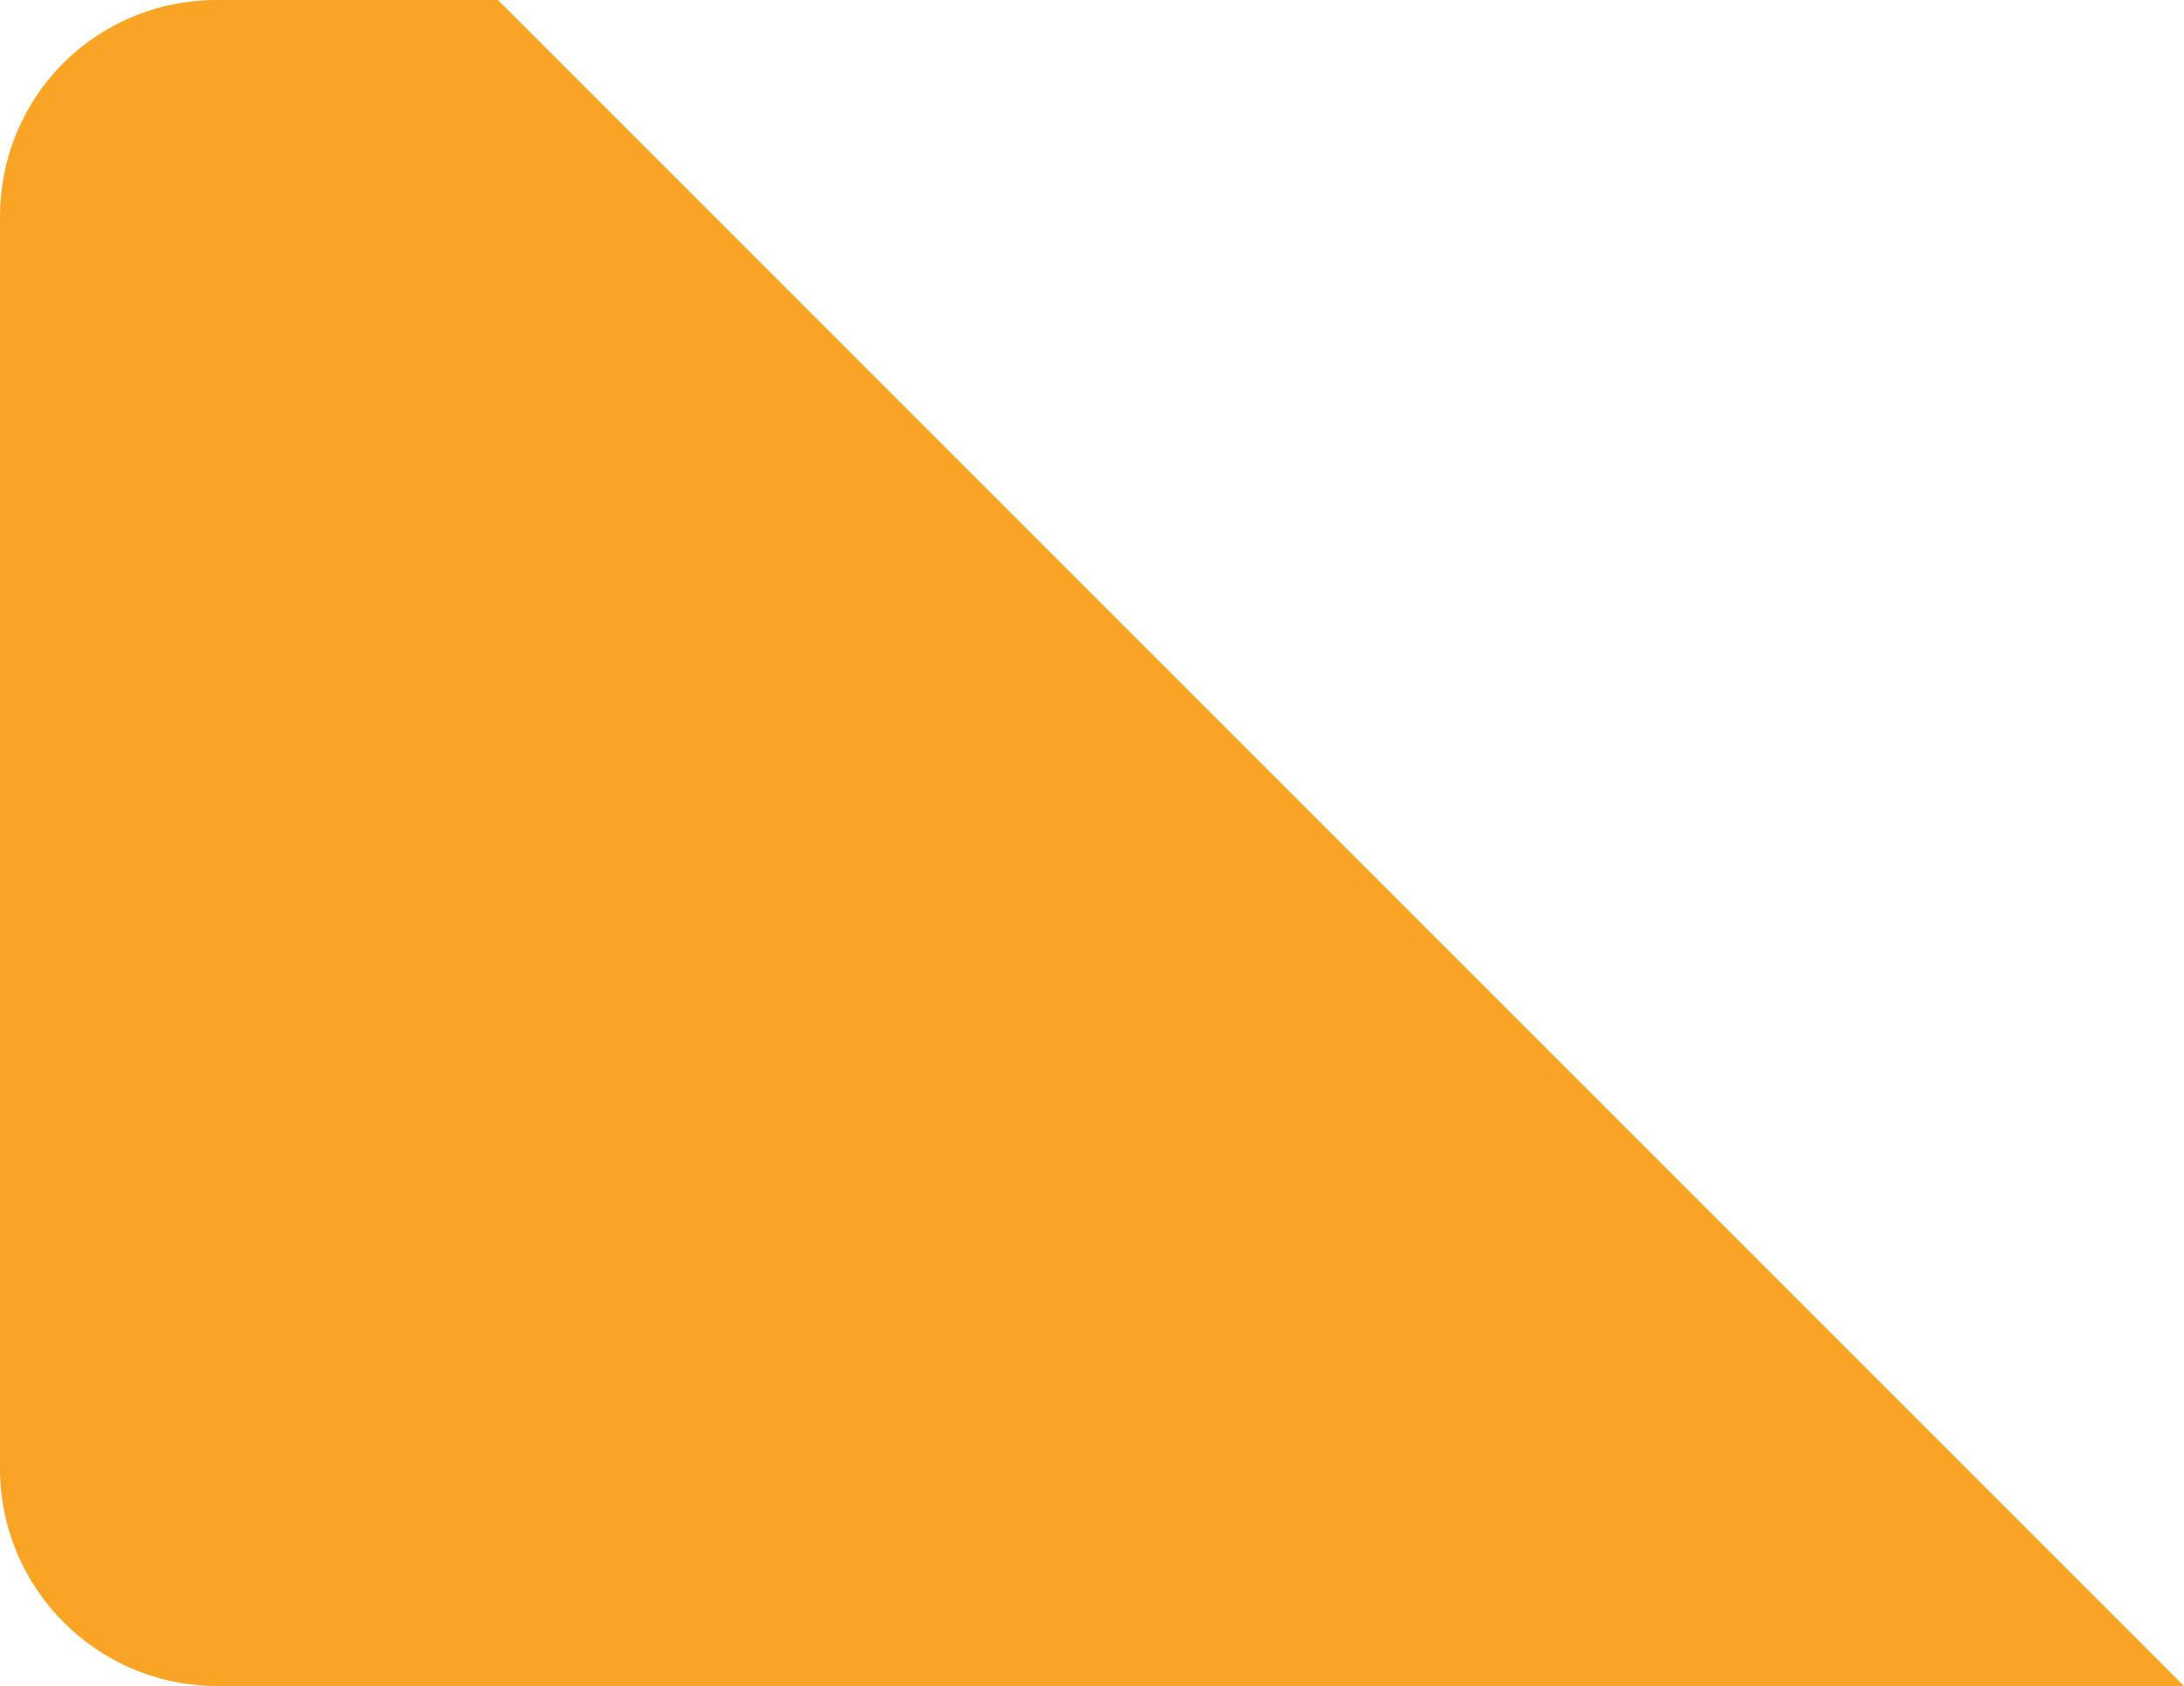
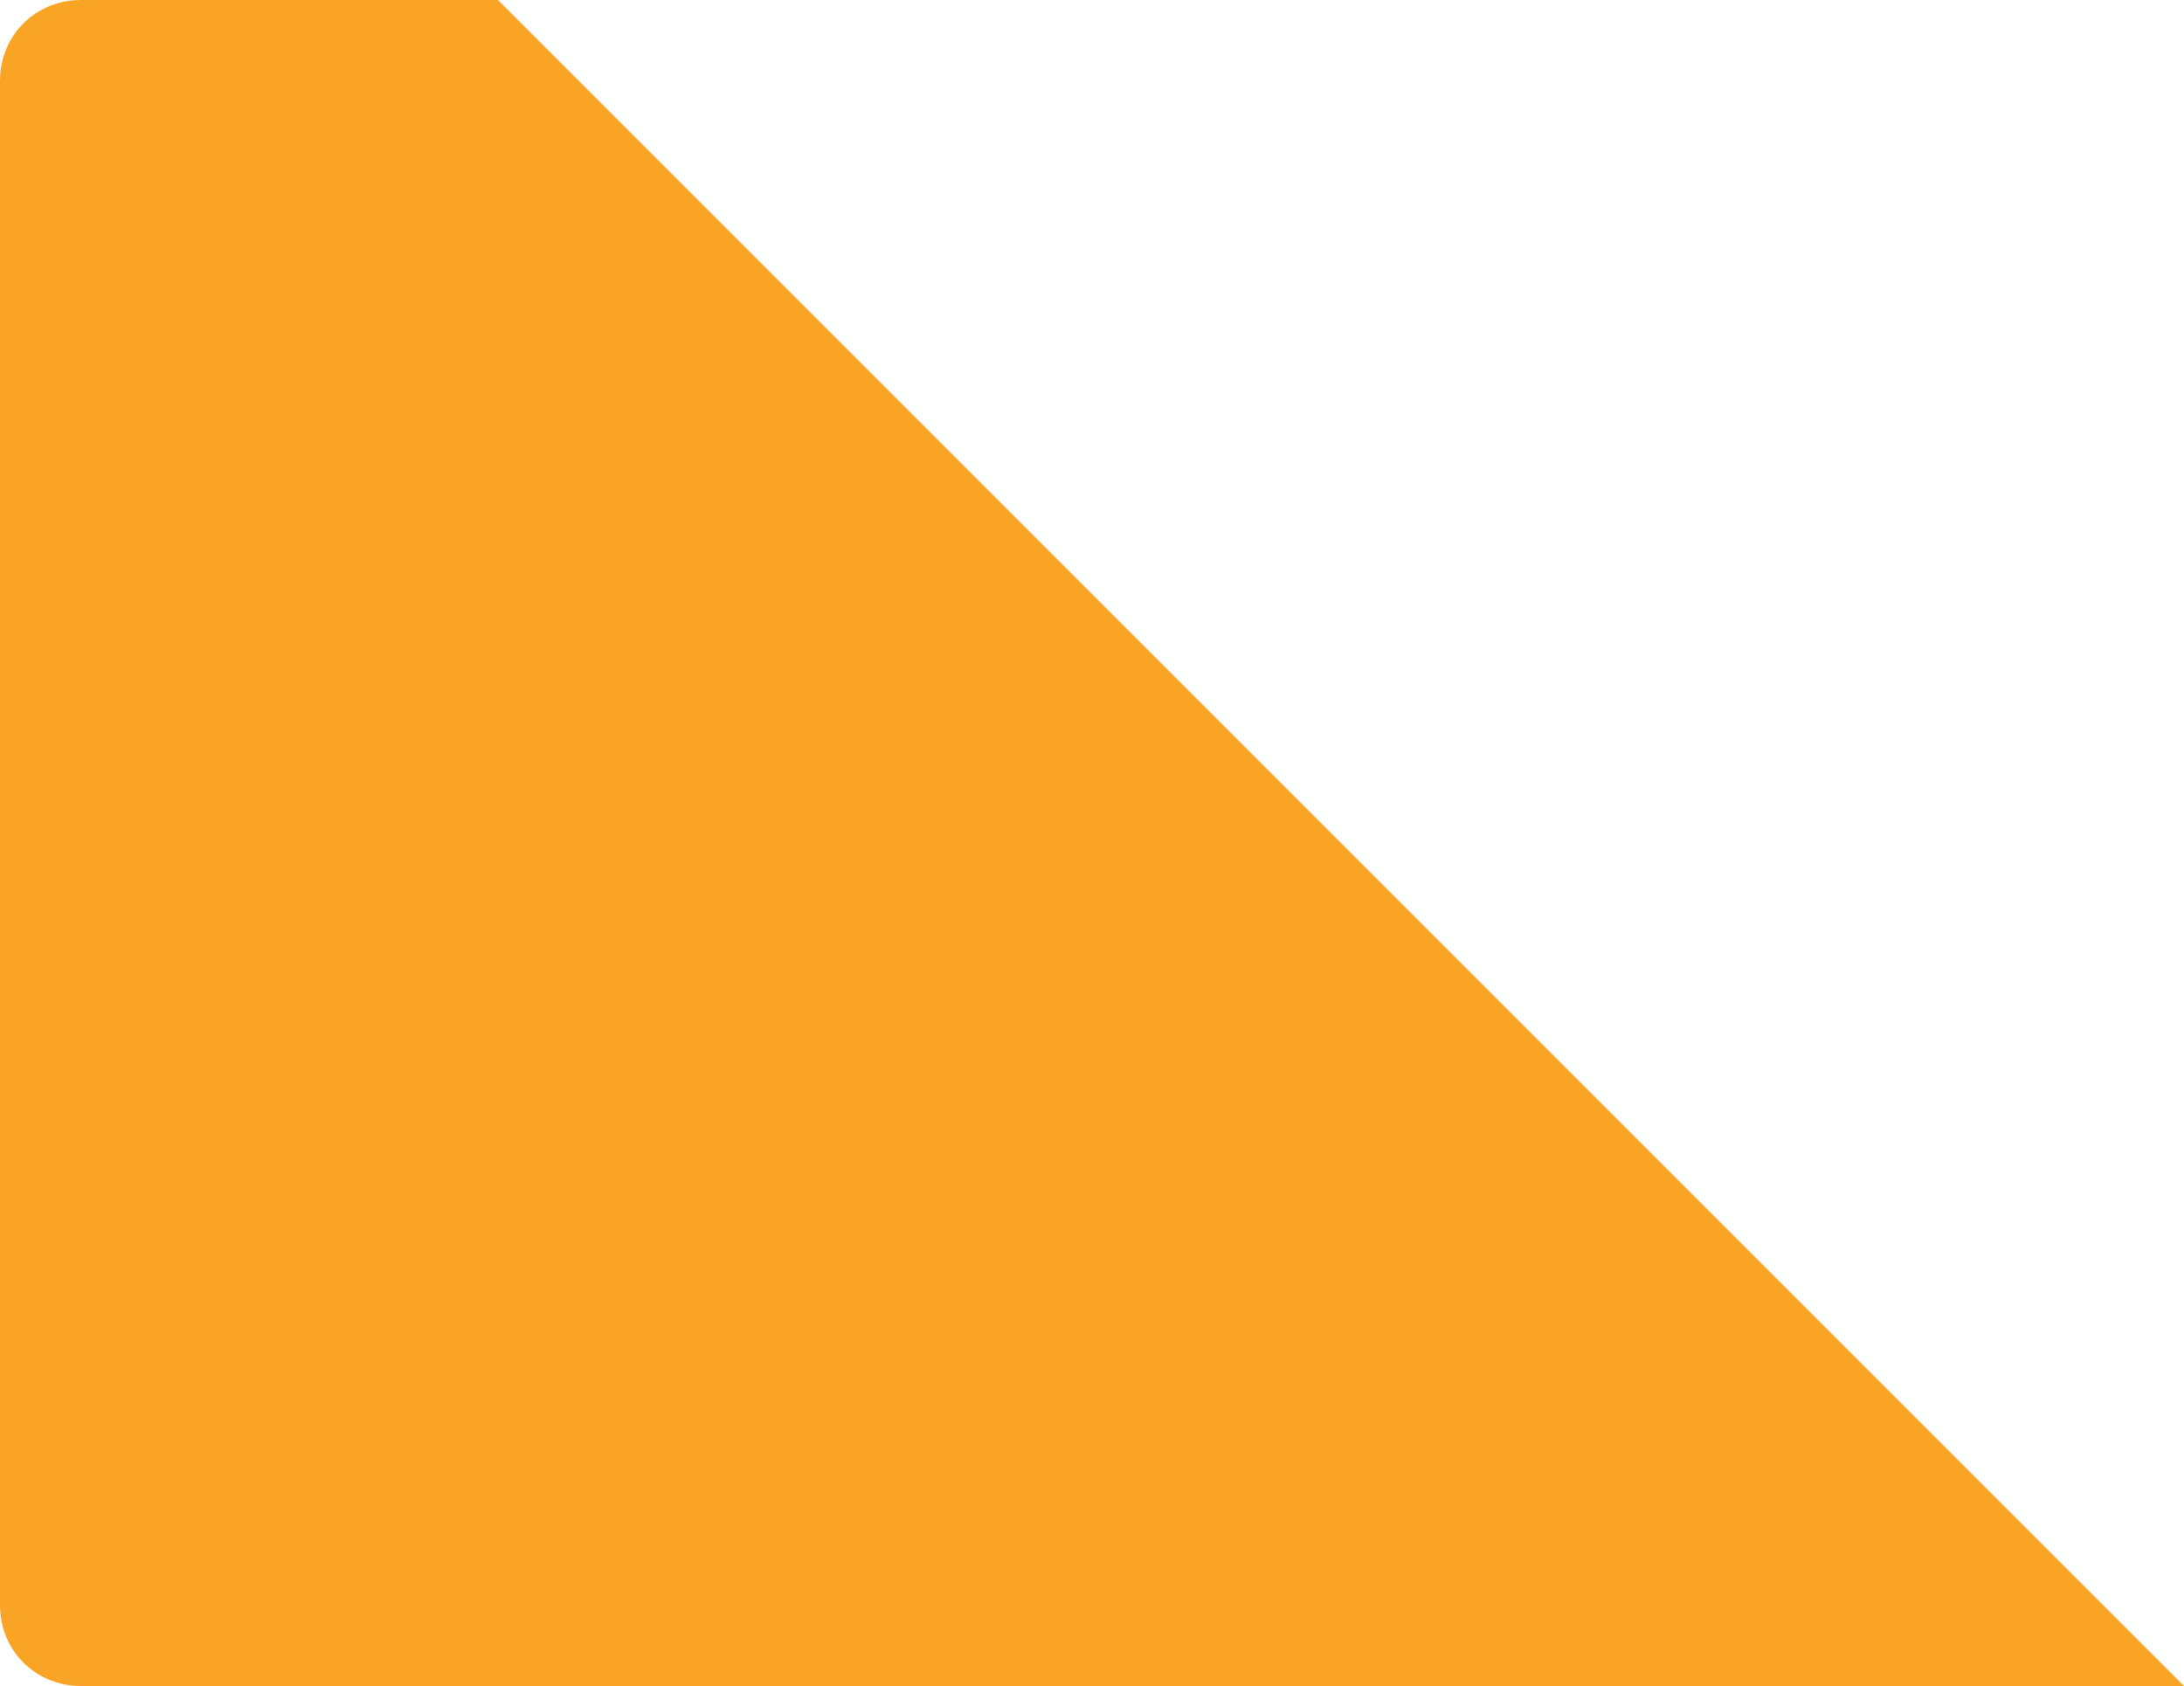
<svg xmlns="http://www.w3.org/2000/svg" enable-background="new 0 0 86.4 66.7" viewBox="0 0 86.4 66.7">
-   <path d="m19.7 0h-11.1c-4.8 0-8.6 3.8-8.6 8.6v49.5c0 4.7 3.8 8.6 8.6 8.6h77.8z" fill="#faa426" />
+   <path d="m19.7 0h-11.1-5.4c-1.8 0-3.2 1.4-3.2 3.2v5.4 49.5 5.4c0 1.8 1.4 3.2 3.2 3.2h5.4 77.8z" fill="#faa426" />
</svg>
